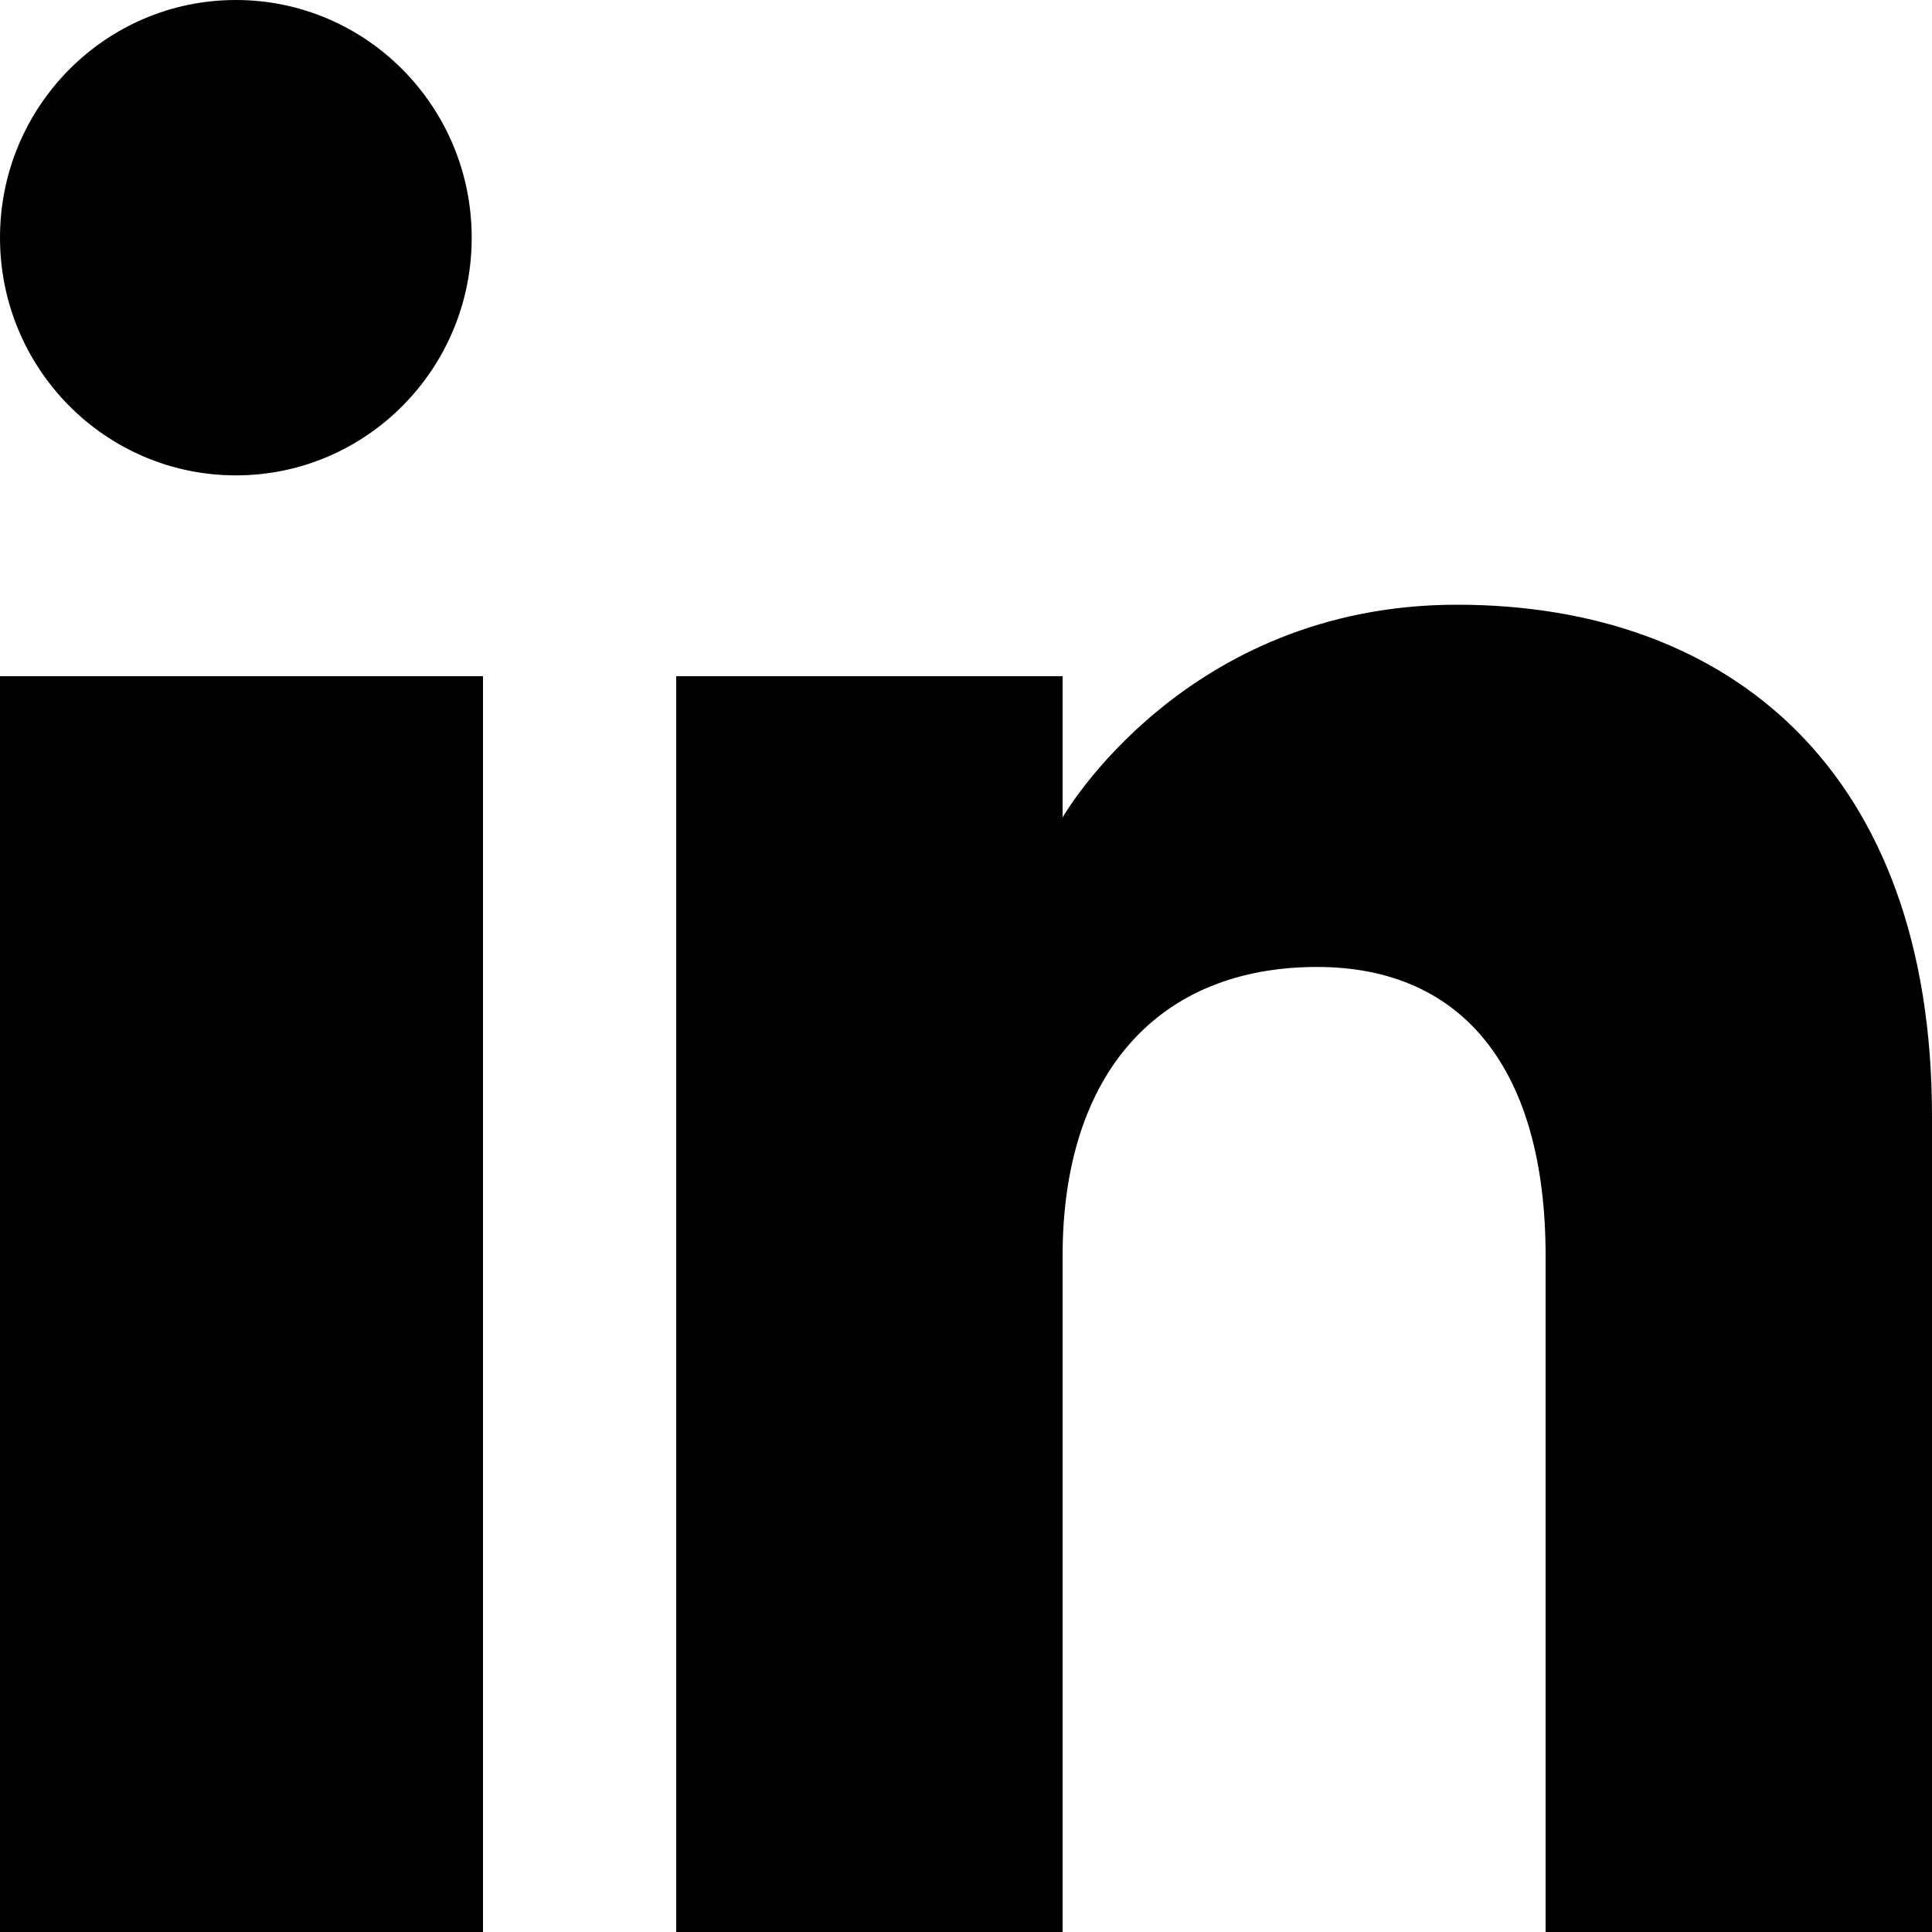
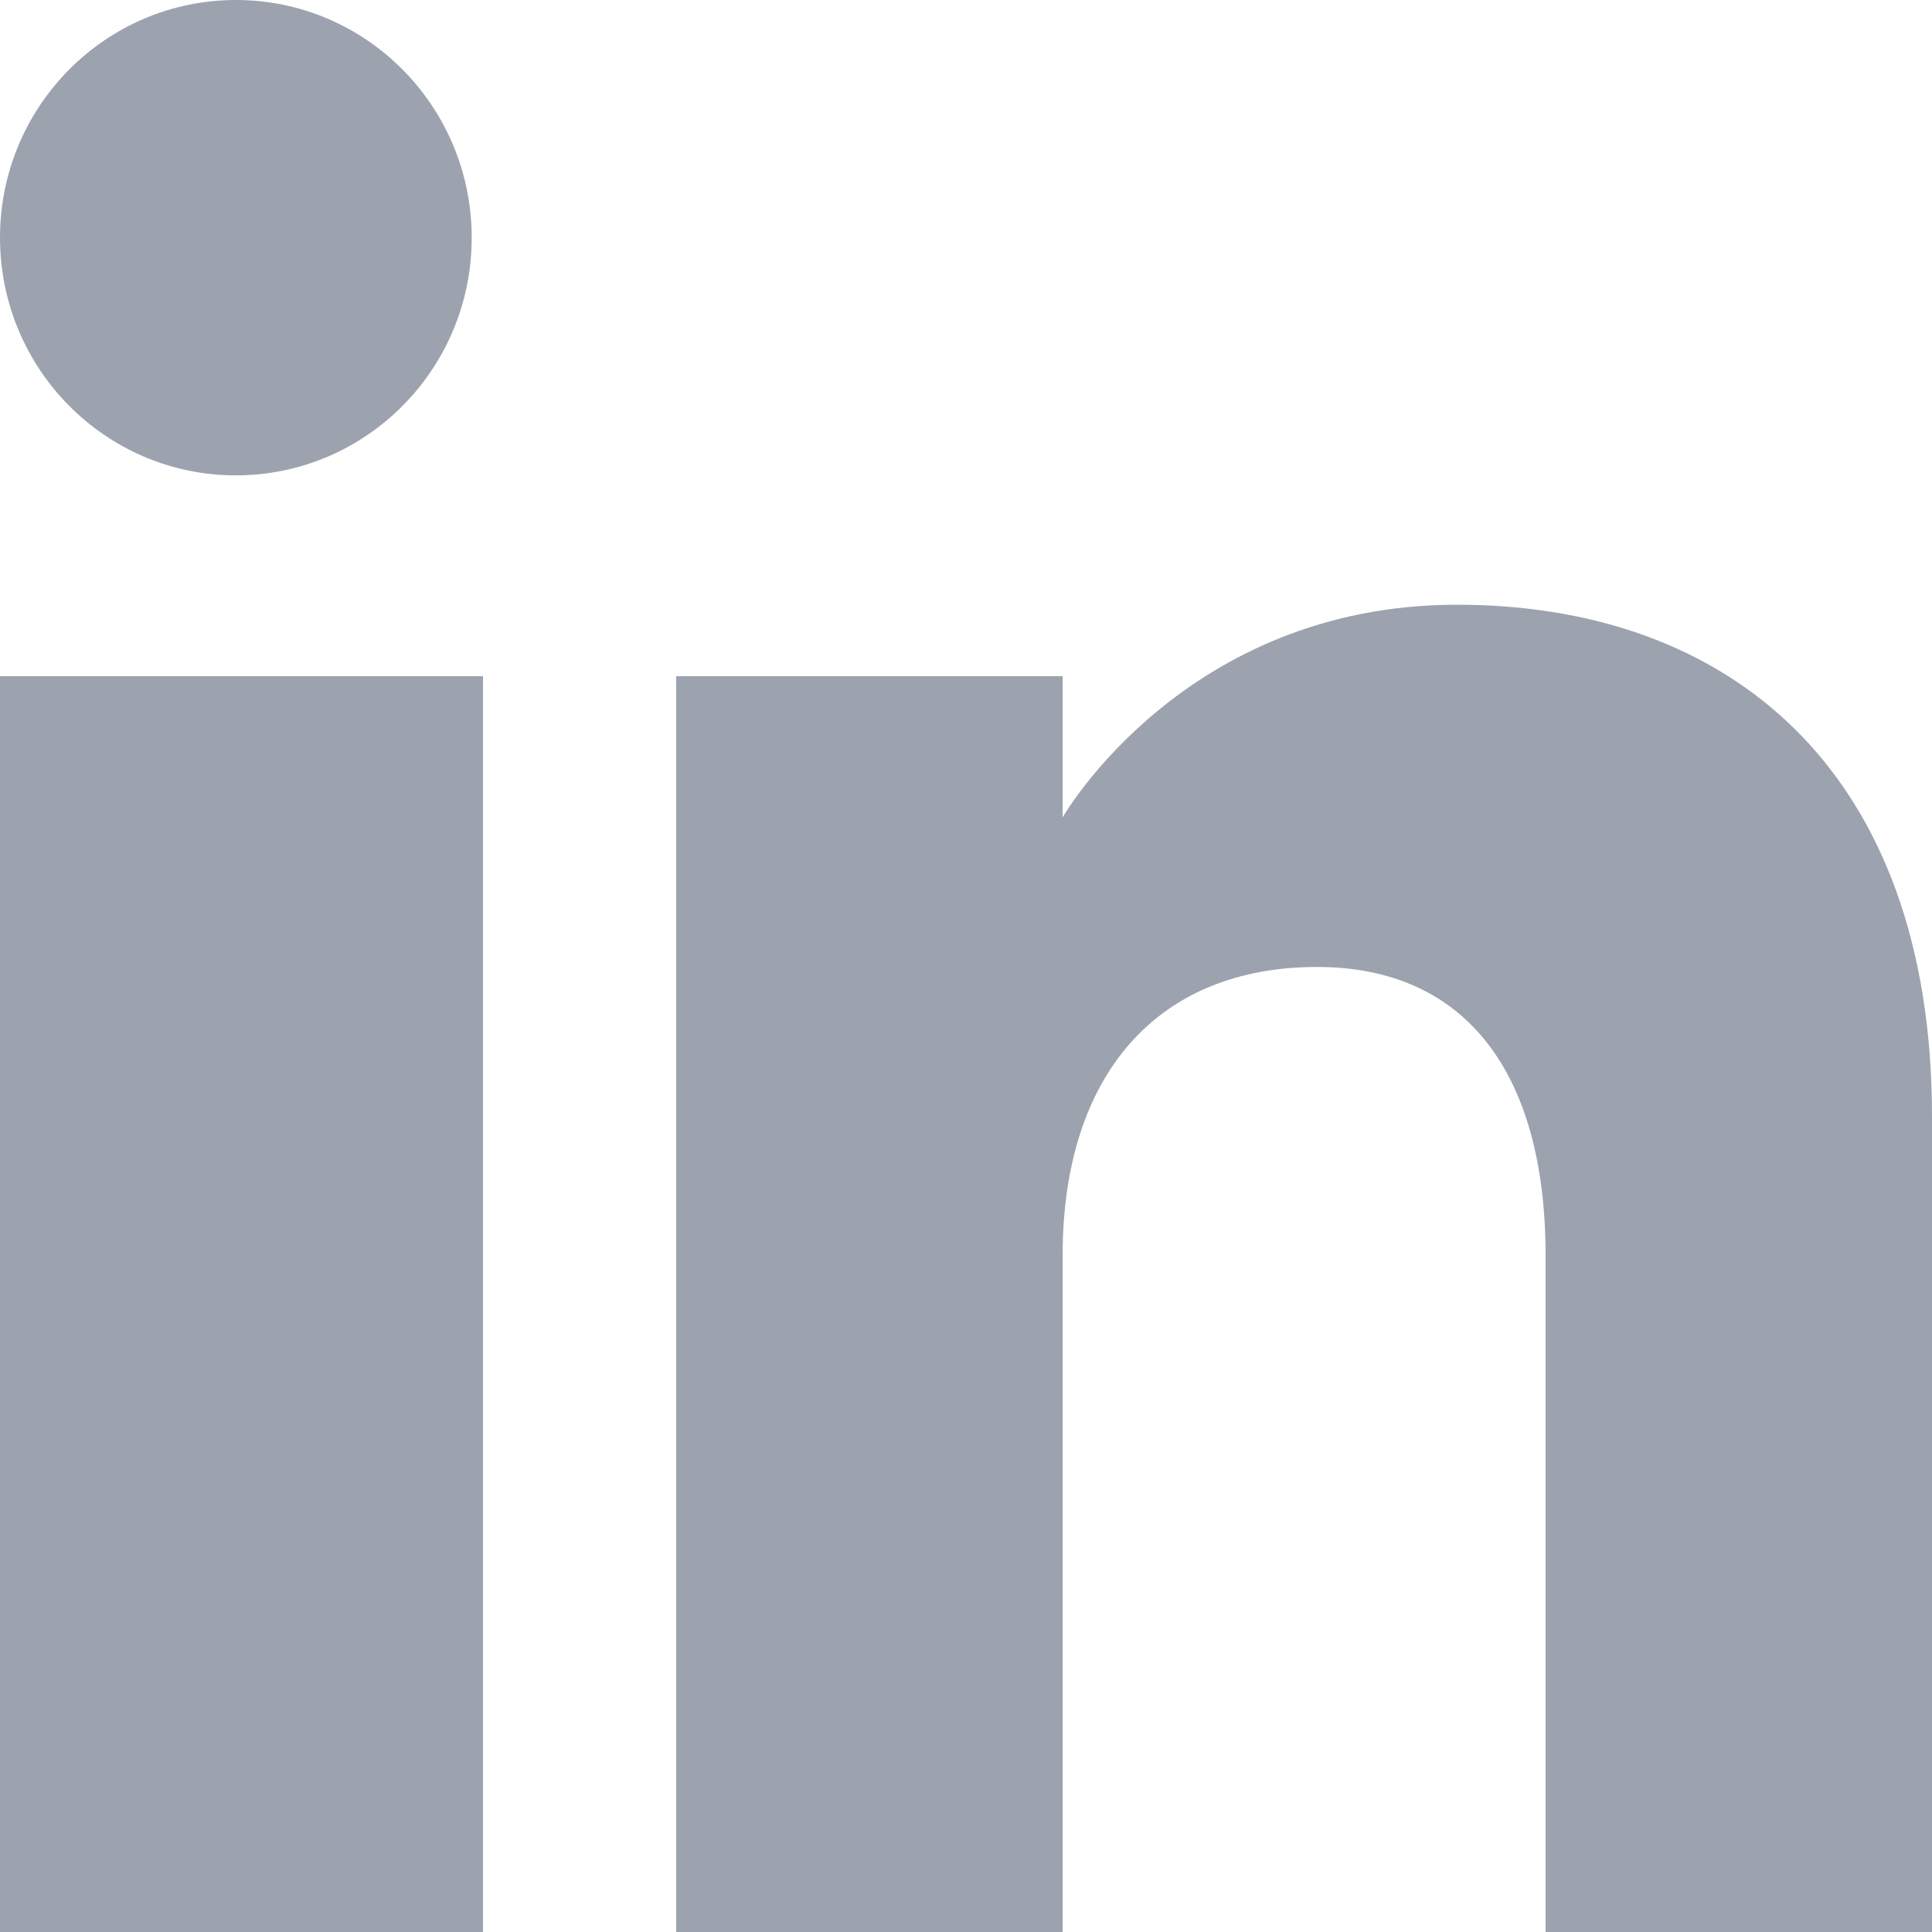
<svg xmlns="http://www.w3.org/2000/svg" width="800px" height="800px" viewBox="0 0 20 20" version="1.1">
  <defs>

</defs>
  <g id="Page-1" stroke="none" stroke-width="1" fill="none" fill-rule="evenodd">
-     <g id="Dribbble-Light-Preview" transform="translate(-180, -7479)" fill="#000000">
+     <g id="Dribbble-Light-Preview" transform="translate(-180, -7479)" fill="#9ca3af">
      <g id="icons" transform="translate(56, 160)">
        <path d="M144,7339 L140,7339 L140,7332.001 C140,7330.081 139.153,7329.01 137.634,7329.01 C135.981,7329.01 135,7330.126 135,7332.001 L135,7339 L131,7339 L131,7326 L135,7326 L135,7327.462 C135,7327.462 136.255,7325.26 139.083,7325.26 C141.912,7325.26 144,7326.986 144,7330.558 L144,7339 L144,7339 Z M126.442,7323.921 C125.093,7323.921 124,7322.819 124,7321.46 C124,7320.102 125.093,7319 126.442,7319 C127.79,7319 128.883,7320.102 128.883,7321.46 C128.884,7322.819 127.79,7323.921 126.442,7323.921 L126.442,7323.921 Z M124,7339 L129,7339 L129,7326 L124,7326 L124,7339 Z" id="linkedin-[#161]">

</path>
      </g>
    </g>
  </g>
</svg>
